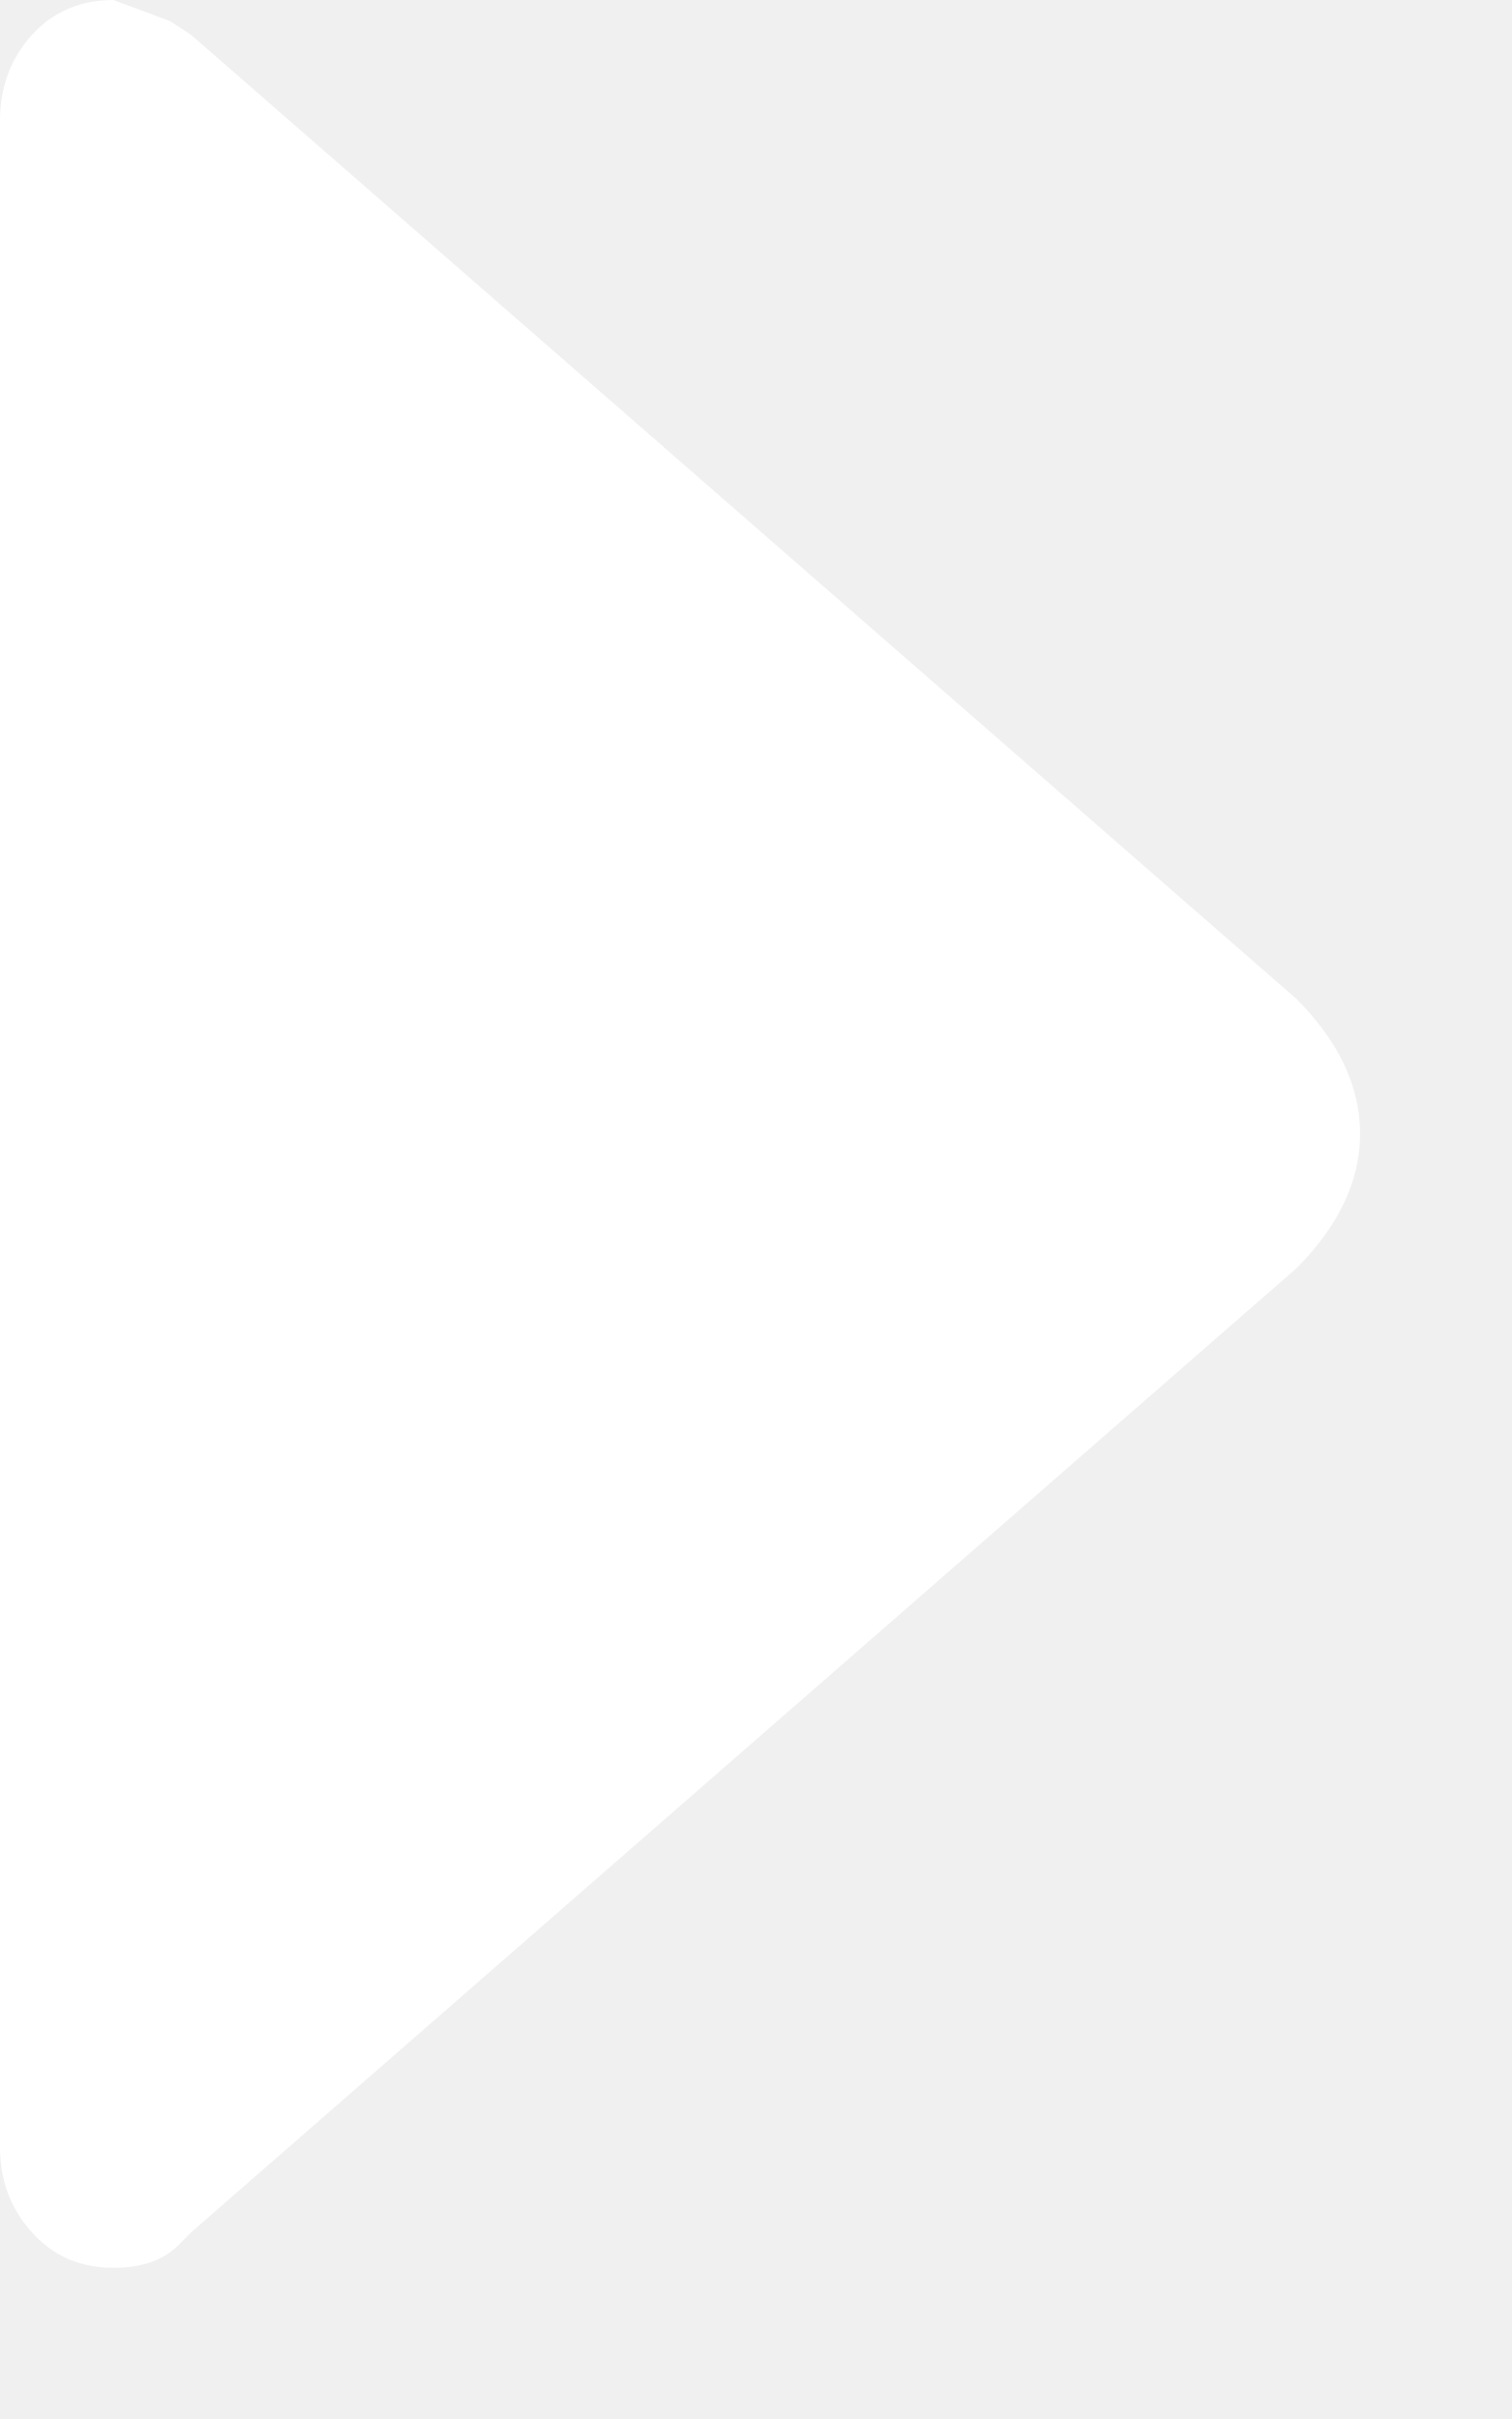
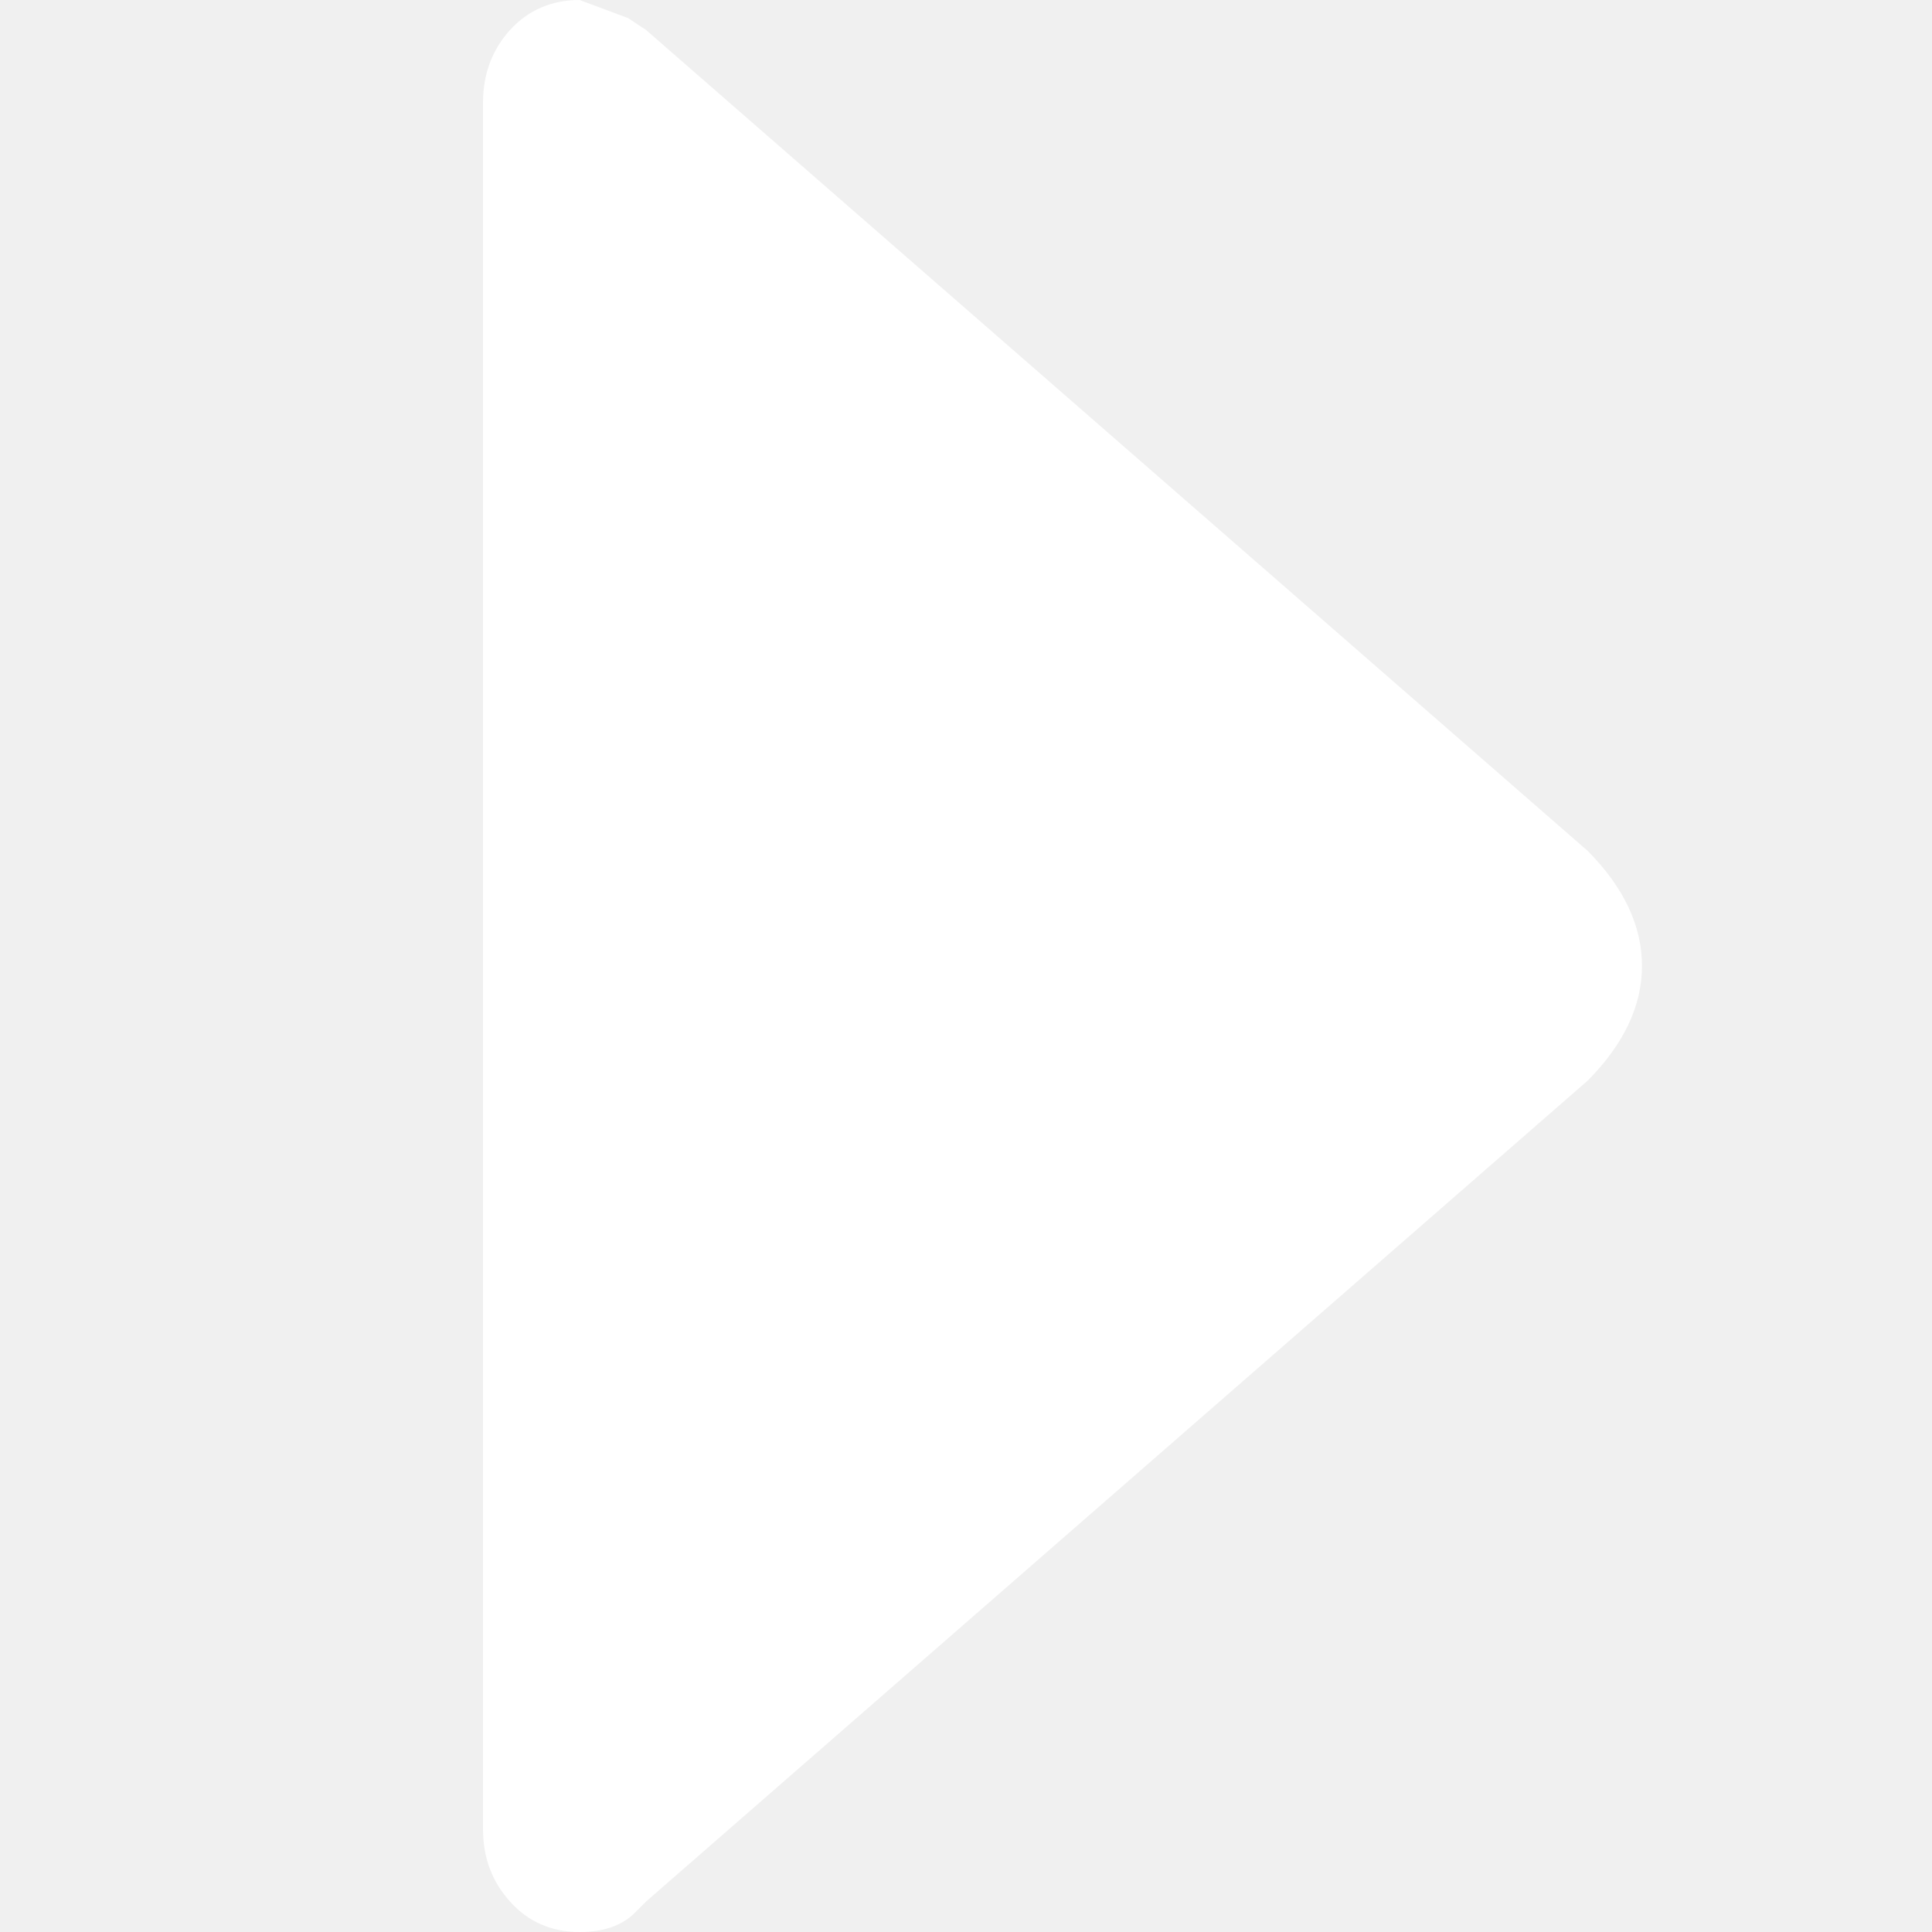
- <svg xmlns="http://www.w3.org/2000/svg" width="5px" height="8px" viewBox="0 0 5 8" version="1.1">
+ <svg xmlns="http://www.w3.org/2000/svg" width="8px" height="8px" viewBox="0 0 8 8" version="1.1">
  <defs />
  <g id="Icons" stroke="none" stroke-width="1" fill="none" fill-rule="evenodd">
    <g id="file-tray-arrow" fill="#FFFFFF">
-       <path d="M0.375,0 C0.266,0 0.175,0.039 0.105,0.116 C0.035,0.194 0,0.289 0,0.398 L0,7.101 C0,7.211 0.035,7.304 0.105,7.382 C0.175,7.461 0.266,7.5 0.375,7.5 C0.469,7.5 0.538,7.475 0.586,7.429 L0.633,7.382 L4.289,4.194 C4.429,4.053 4.499,3.905 4.499,3.75 C4.499,3.593 4.429,3.445 4.289,3.304 L0.633,0.116 L0.563,0.07 L0.375,0" id="Imported-Layers" />
+       <path d="M2.112,0.124 C2.037,0.207 2,0.308 2,0.425 L2,7.574 C2,7.692 2.037,7.791 2.112,7.874 C2.187,7.958 2.284,8 2.4,8 C2.5,8 2.574,7.973 2.625,7.924 L2.675,7.874 L6.575,4.474 C6.724,4.323 6.799,4.165 6.799,4 C6.799,3.833 6.724,3.675 6.575,3.524 L2.675,0.124 L2.601,0.075 L2.4,0 C2.284,0 2.187,0.042 2.112,0.124 Z" id="Imported-Layers" />
    </g>
  </g>
</svg>
